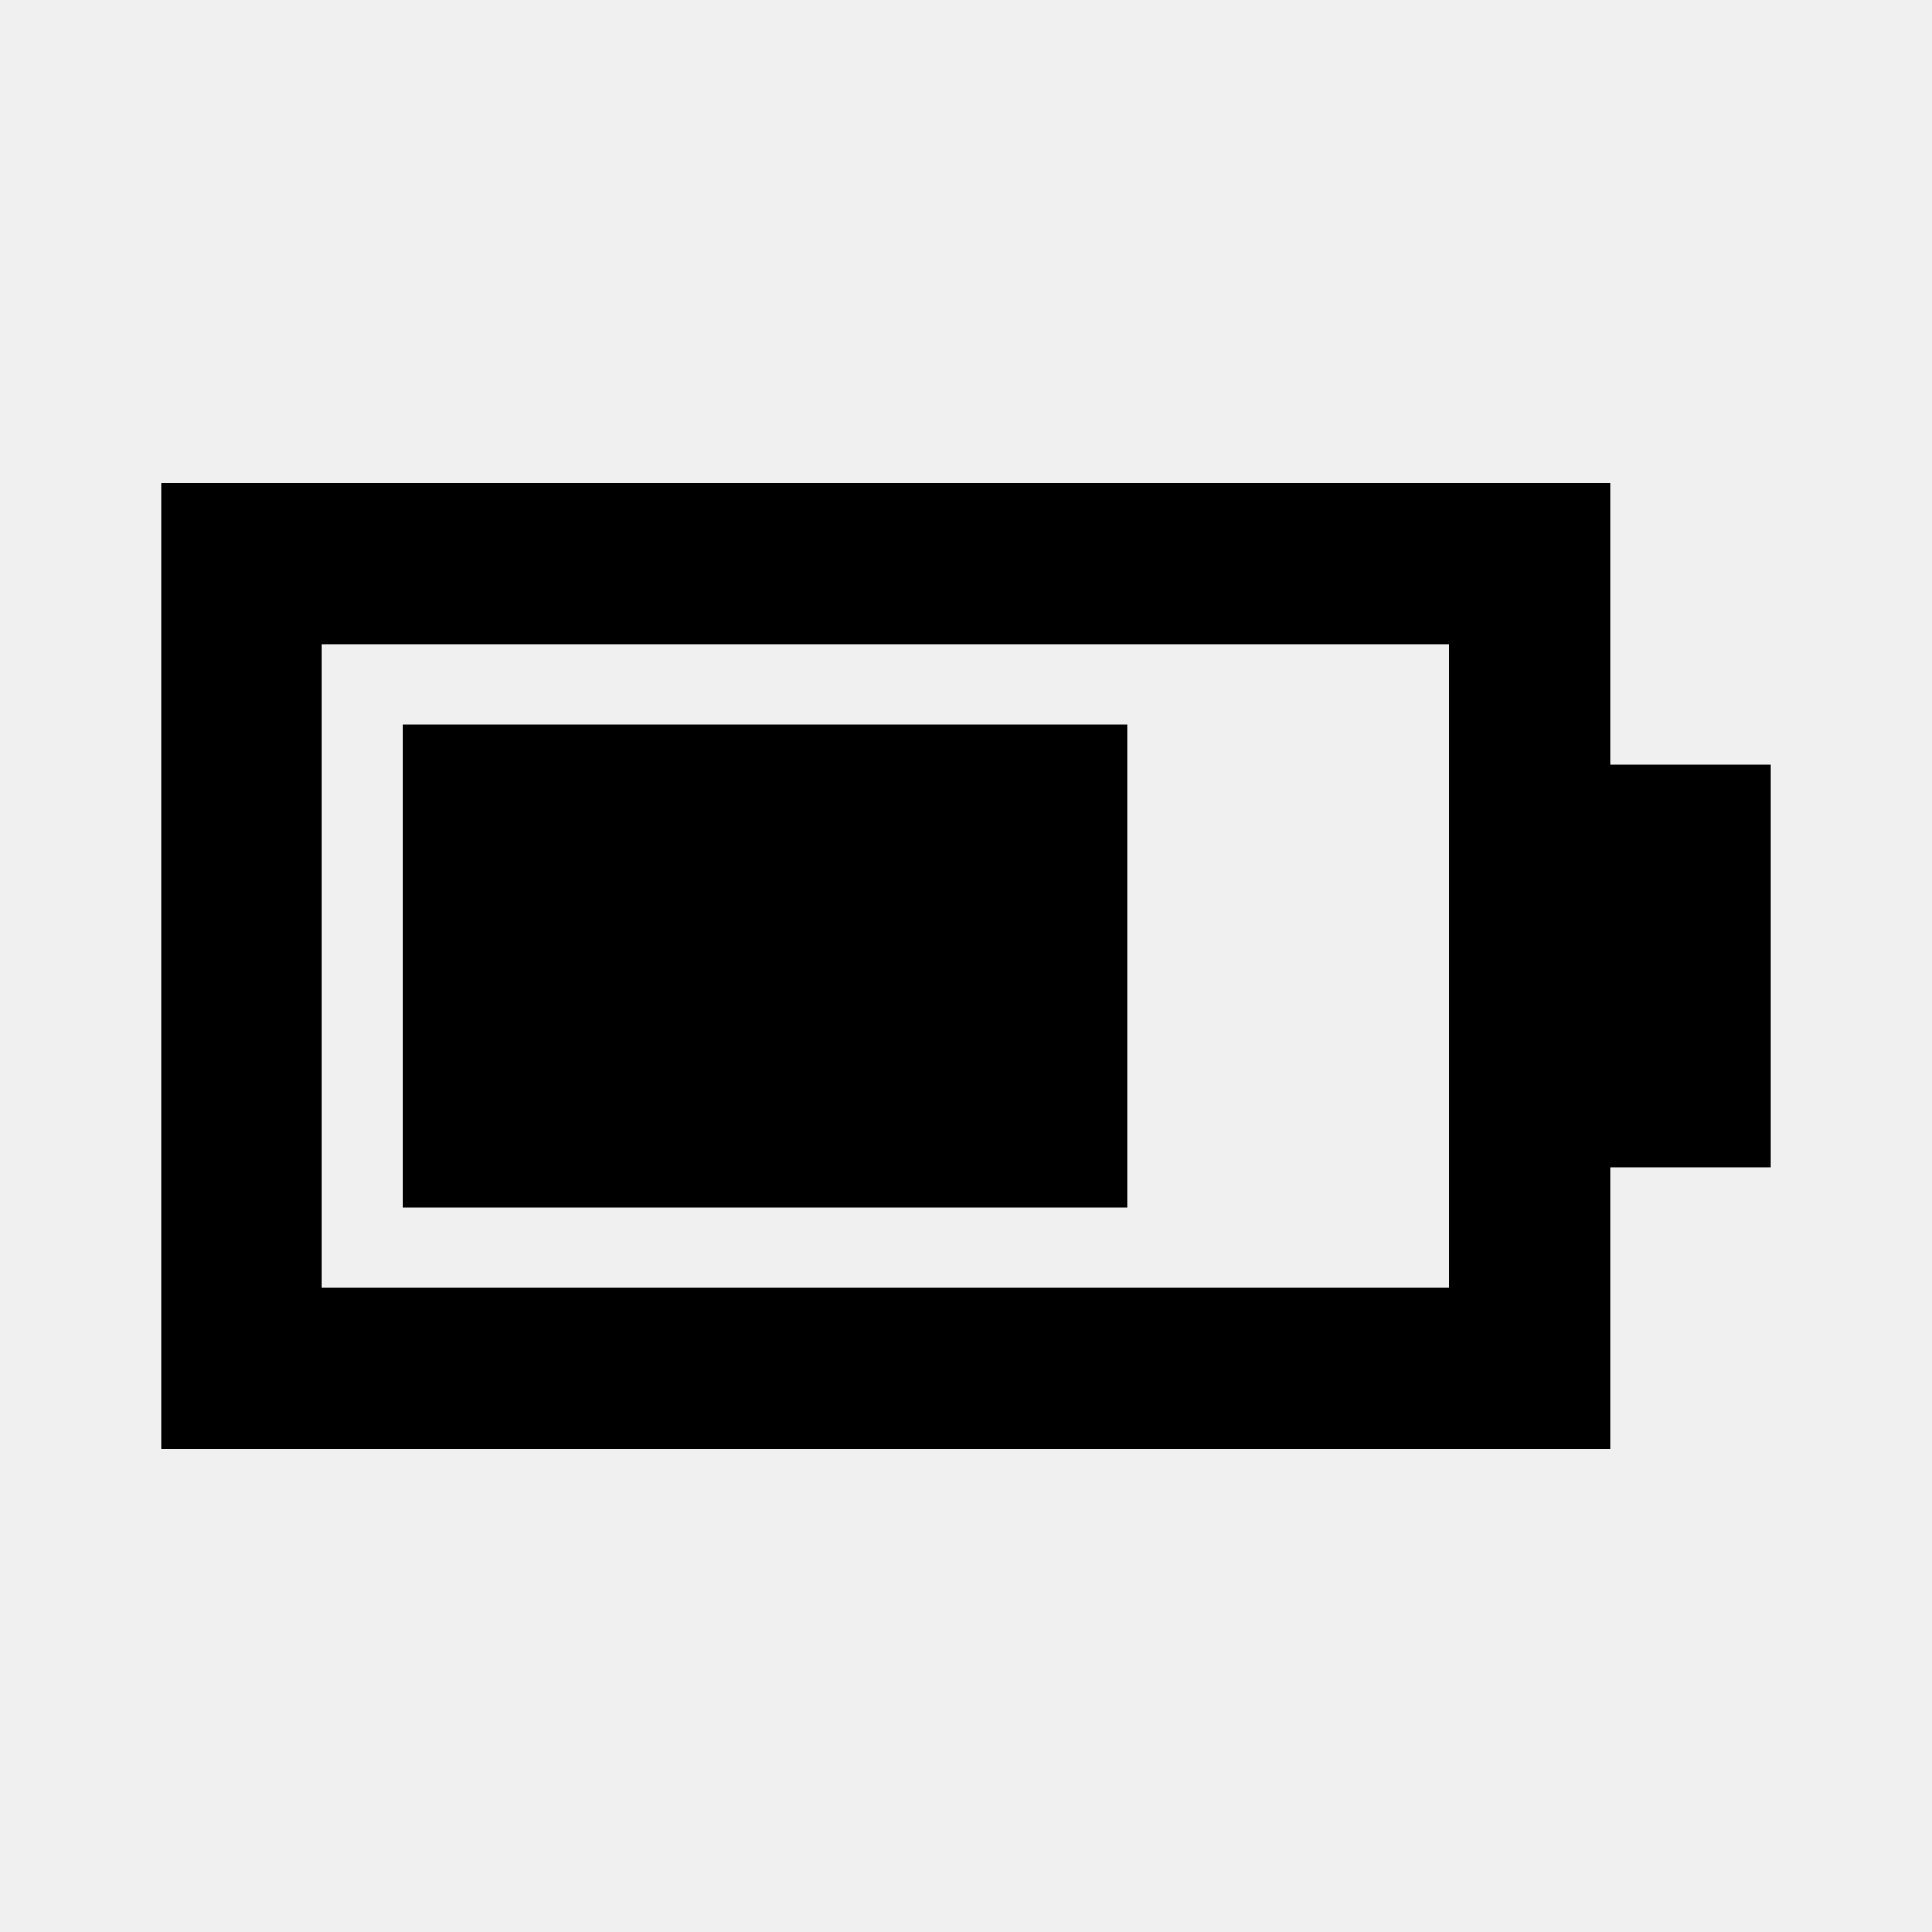
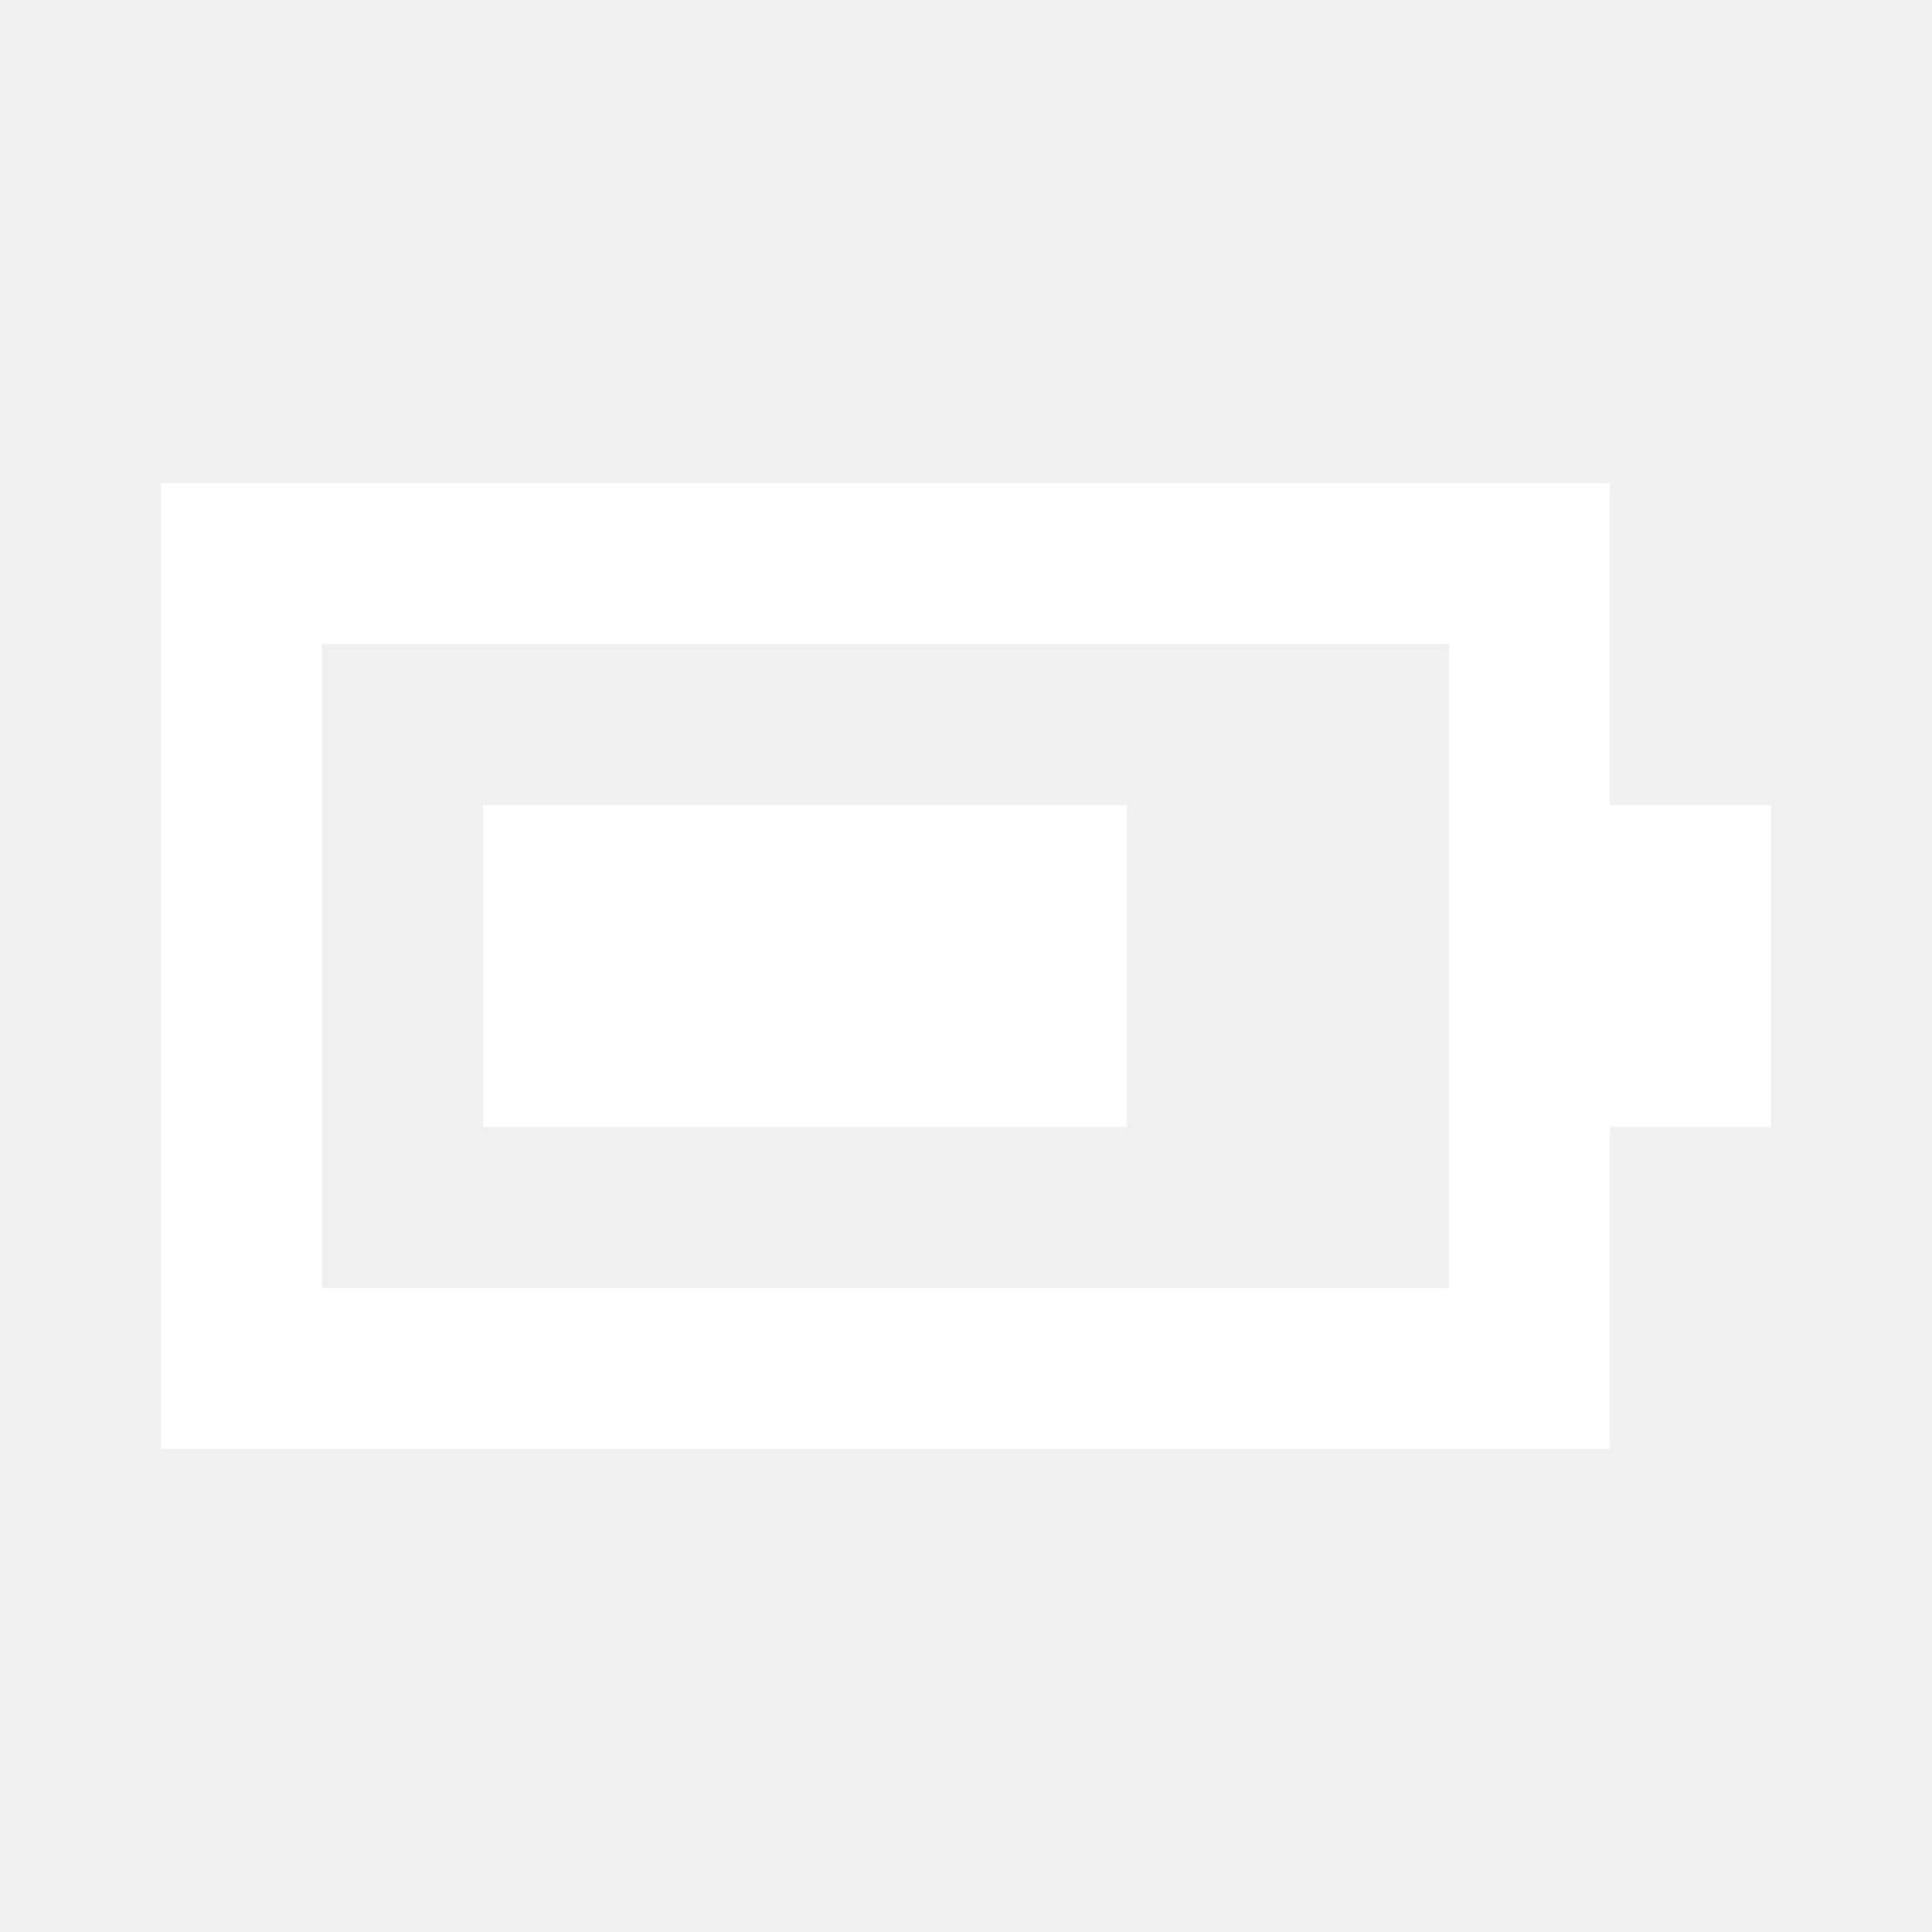
- <svg xmlns="http://www.w3.org/2000/svg" width="512" height="512" viewBox="0 0 512 512">
-   <path fill-rule="evenodd" d="M384,-2.84217094e-14 L384,74.666 L426.667,74.667 L426.667,181.333 L384,181.333 L384,256 L-2.13162821e-14,256 L-2.13162821e-14,-2.84217094e-14 L384,-2.84217094e-14 Z M341.333,42.667 L42.667,42.667 L42.667,213.333 L341.333,213.333 L341.333,42.667 Z M256,64 L256,192 L64,192 L64,64 L256,64 Z" transform="translate(42.667 128)" />
+ <svg xmlns="http://www.w3.org/2000/svg" width="512" height="512" viewBox="0 0 512 512" fill="none">
+   <path d="M298.667 213.333H128.001V298.667H298.667V213.333Z" fill="white" />
+   <path fill-rule="evenodd" clip-rule="evenodd" d="M469.334 213.333H426.667V128C426.667 128 407.577 128 384.001 128H42.667C42.667 128 42.667 147.09 42.667 170.667V341.333C42.667 364.91 42.667 384 42.667 384H426.667C426.667 384 426.667 364.91 426.667 341.333V298.667H469.334V213.333ZM384.001 341.333H85.334V170.667H384.001V341.333Z" fill="white" />
</svg>
